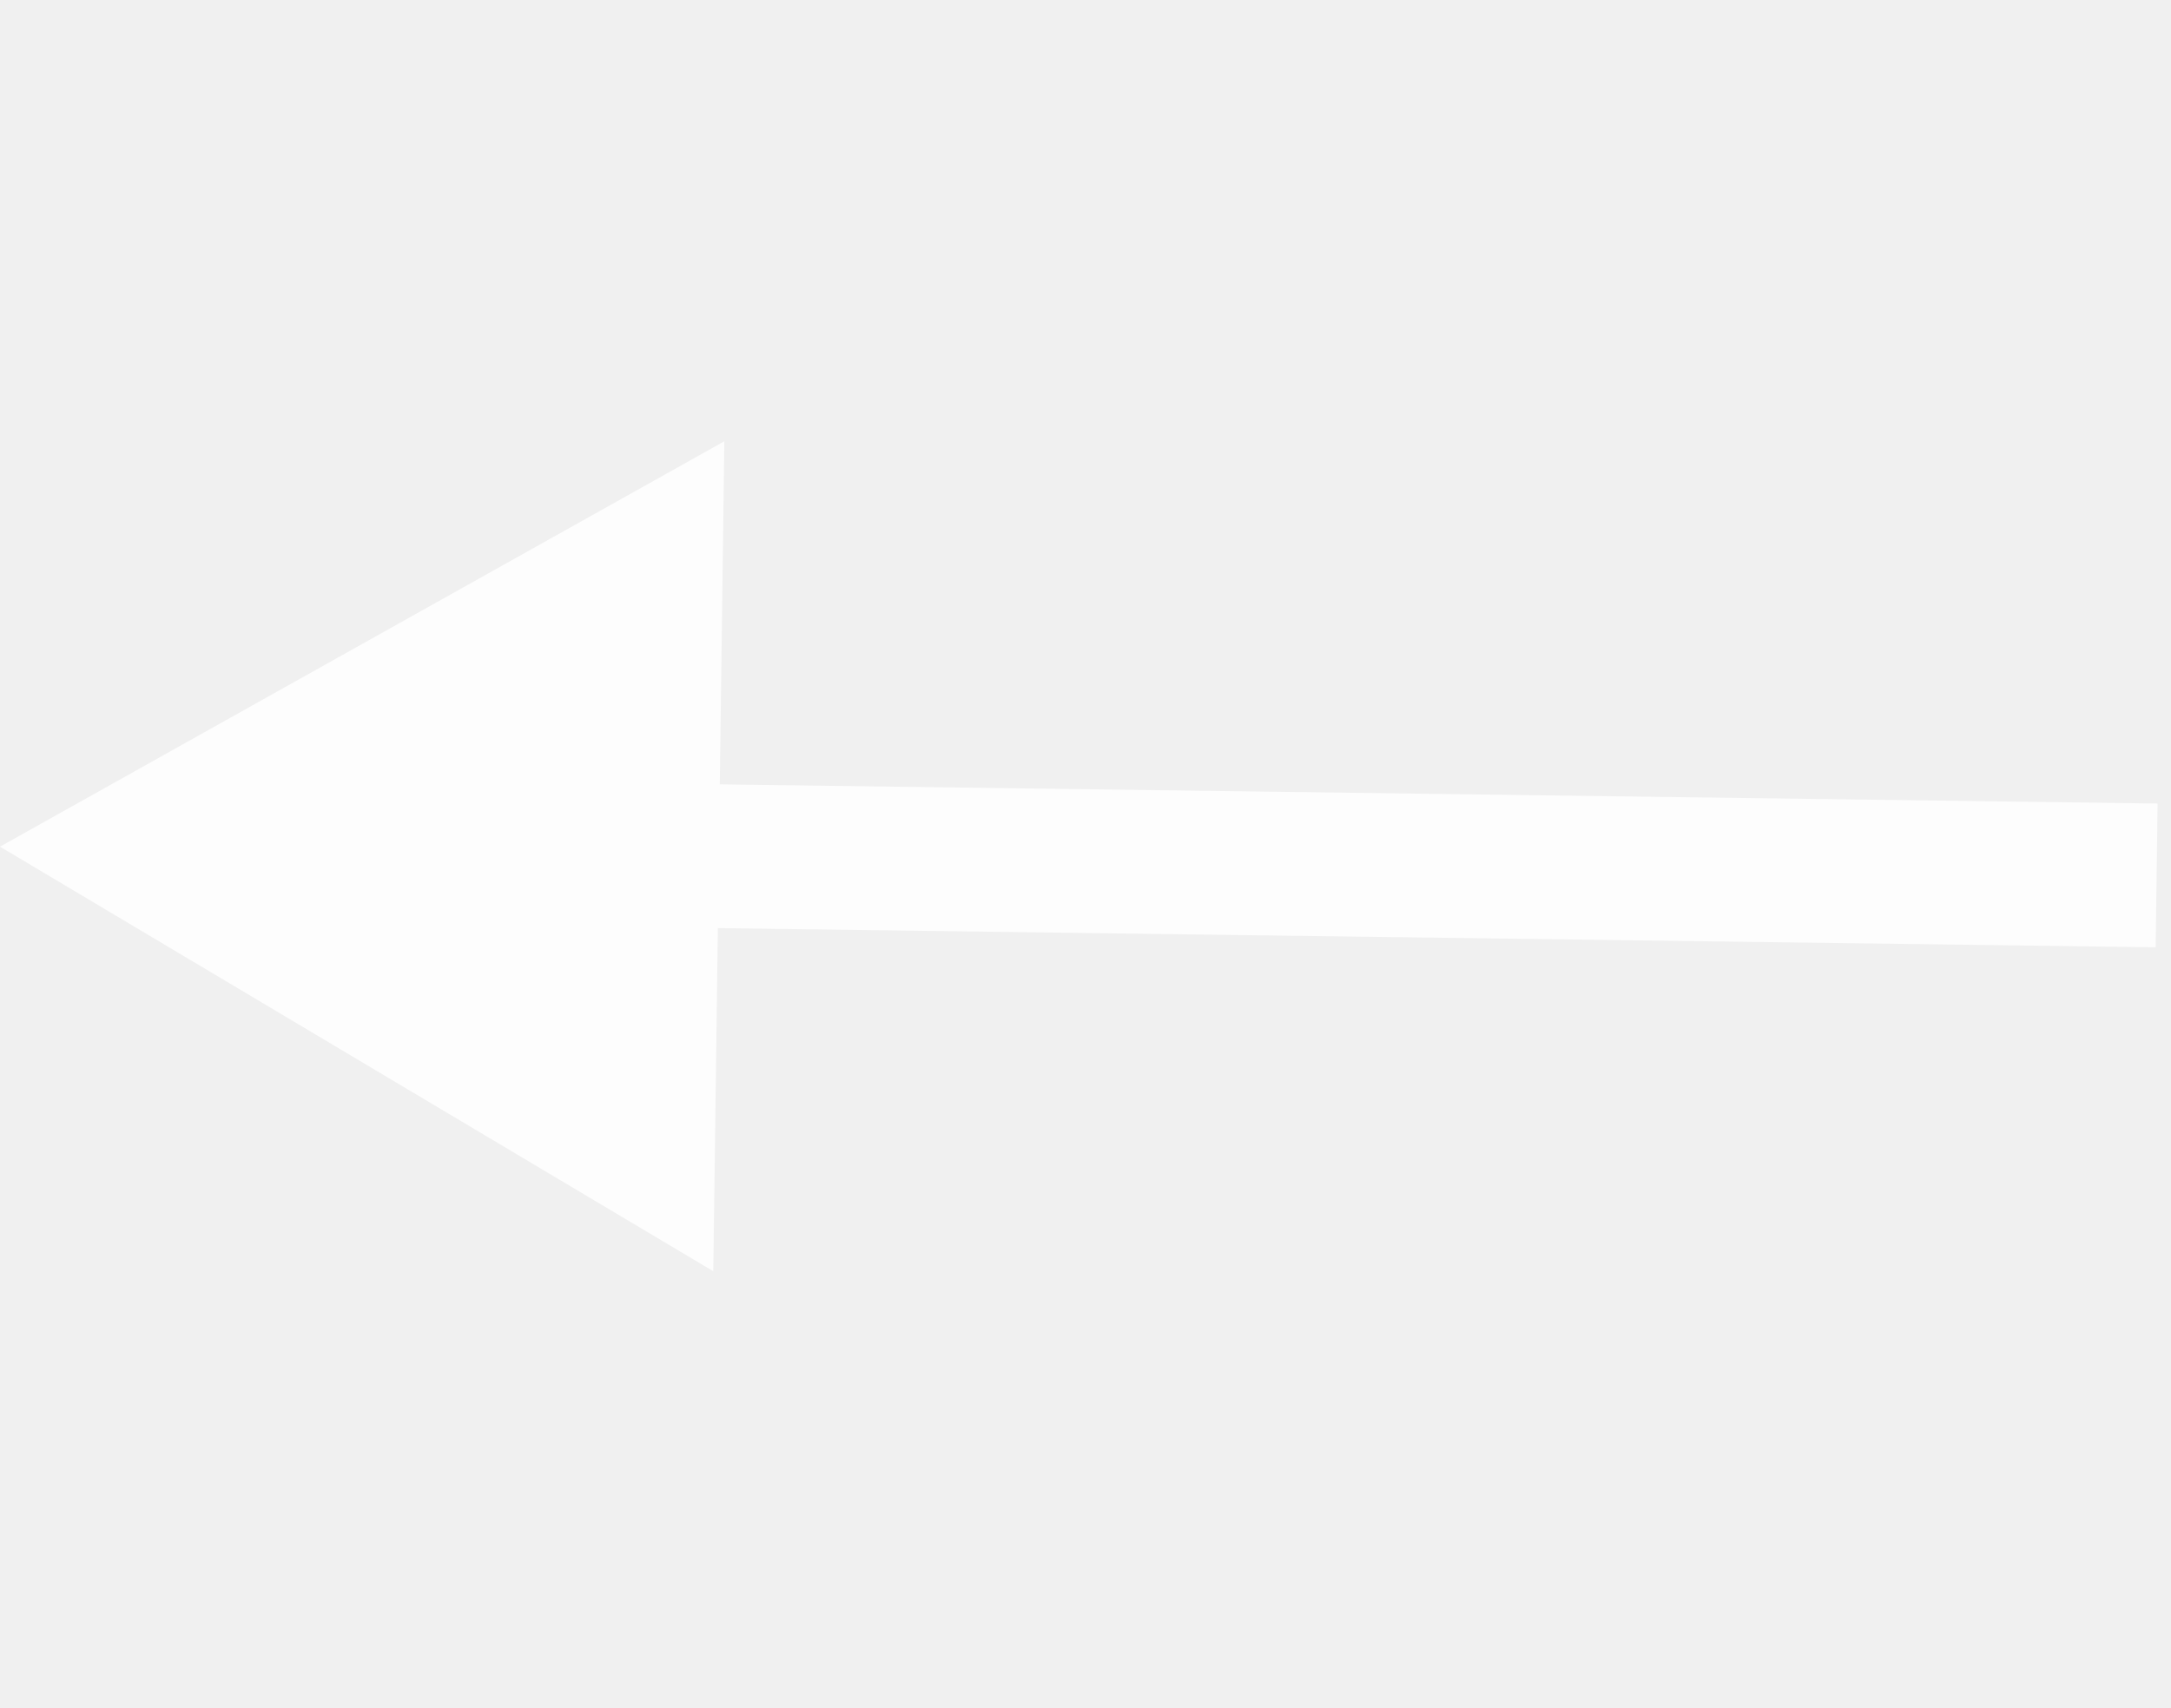
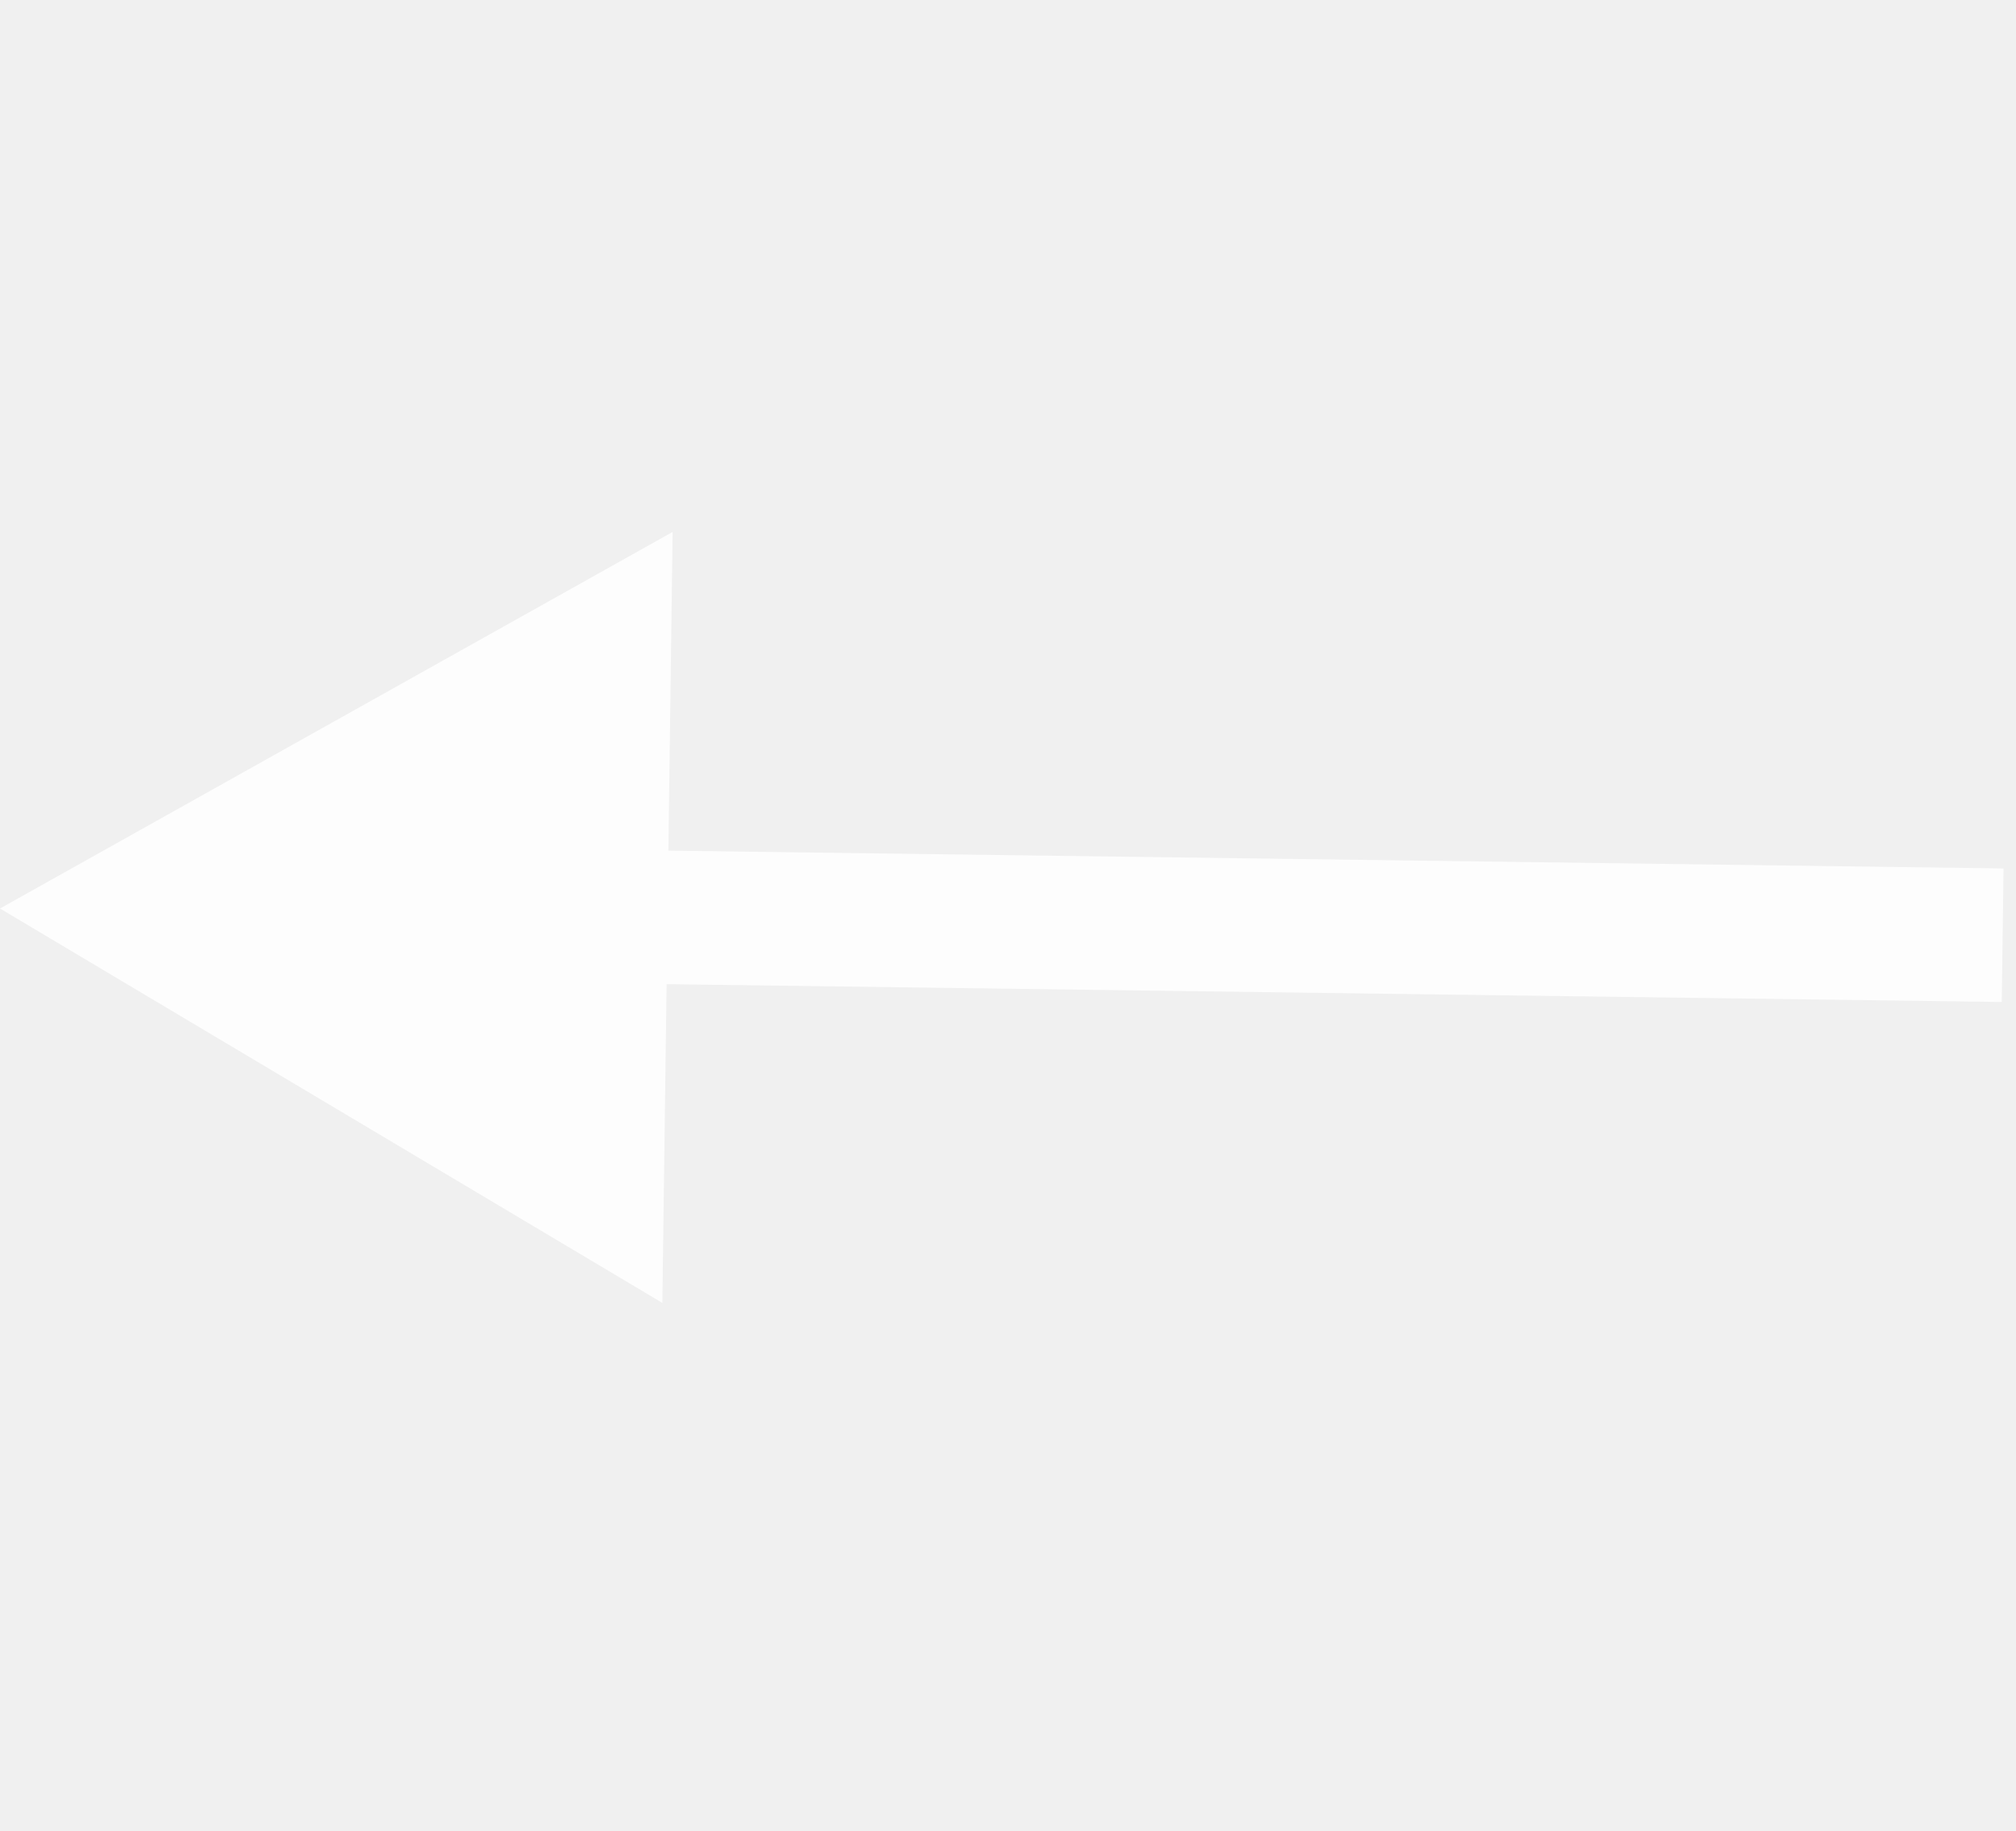
- <svg xmlns="http://www.w3.org/2000/svg" width="75" height="59" viewBox="0 0 151 59" fill="none">
+ <svg xmlns="http://www.w3.org/2000/svg" width="65" height="59" viewBox="0 0 151 59" fill="none">
  <path d="M1.8983e-06 29L50.38 0.802L49.611 58.532L1.8983e-06 29ZM149.933 36L44.929 34.599L45.063 24.6L150.067 26L149.933 36Z" fill="white" fill-opacity="0.871" />
</svg>
